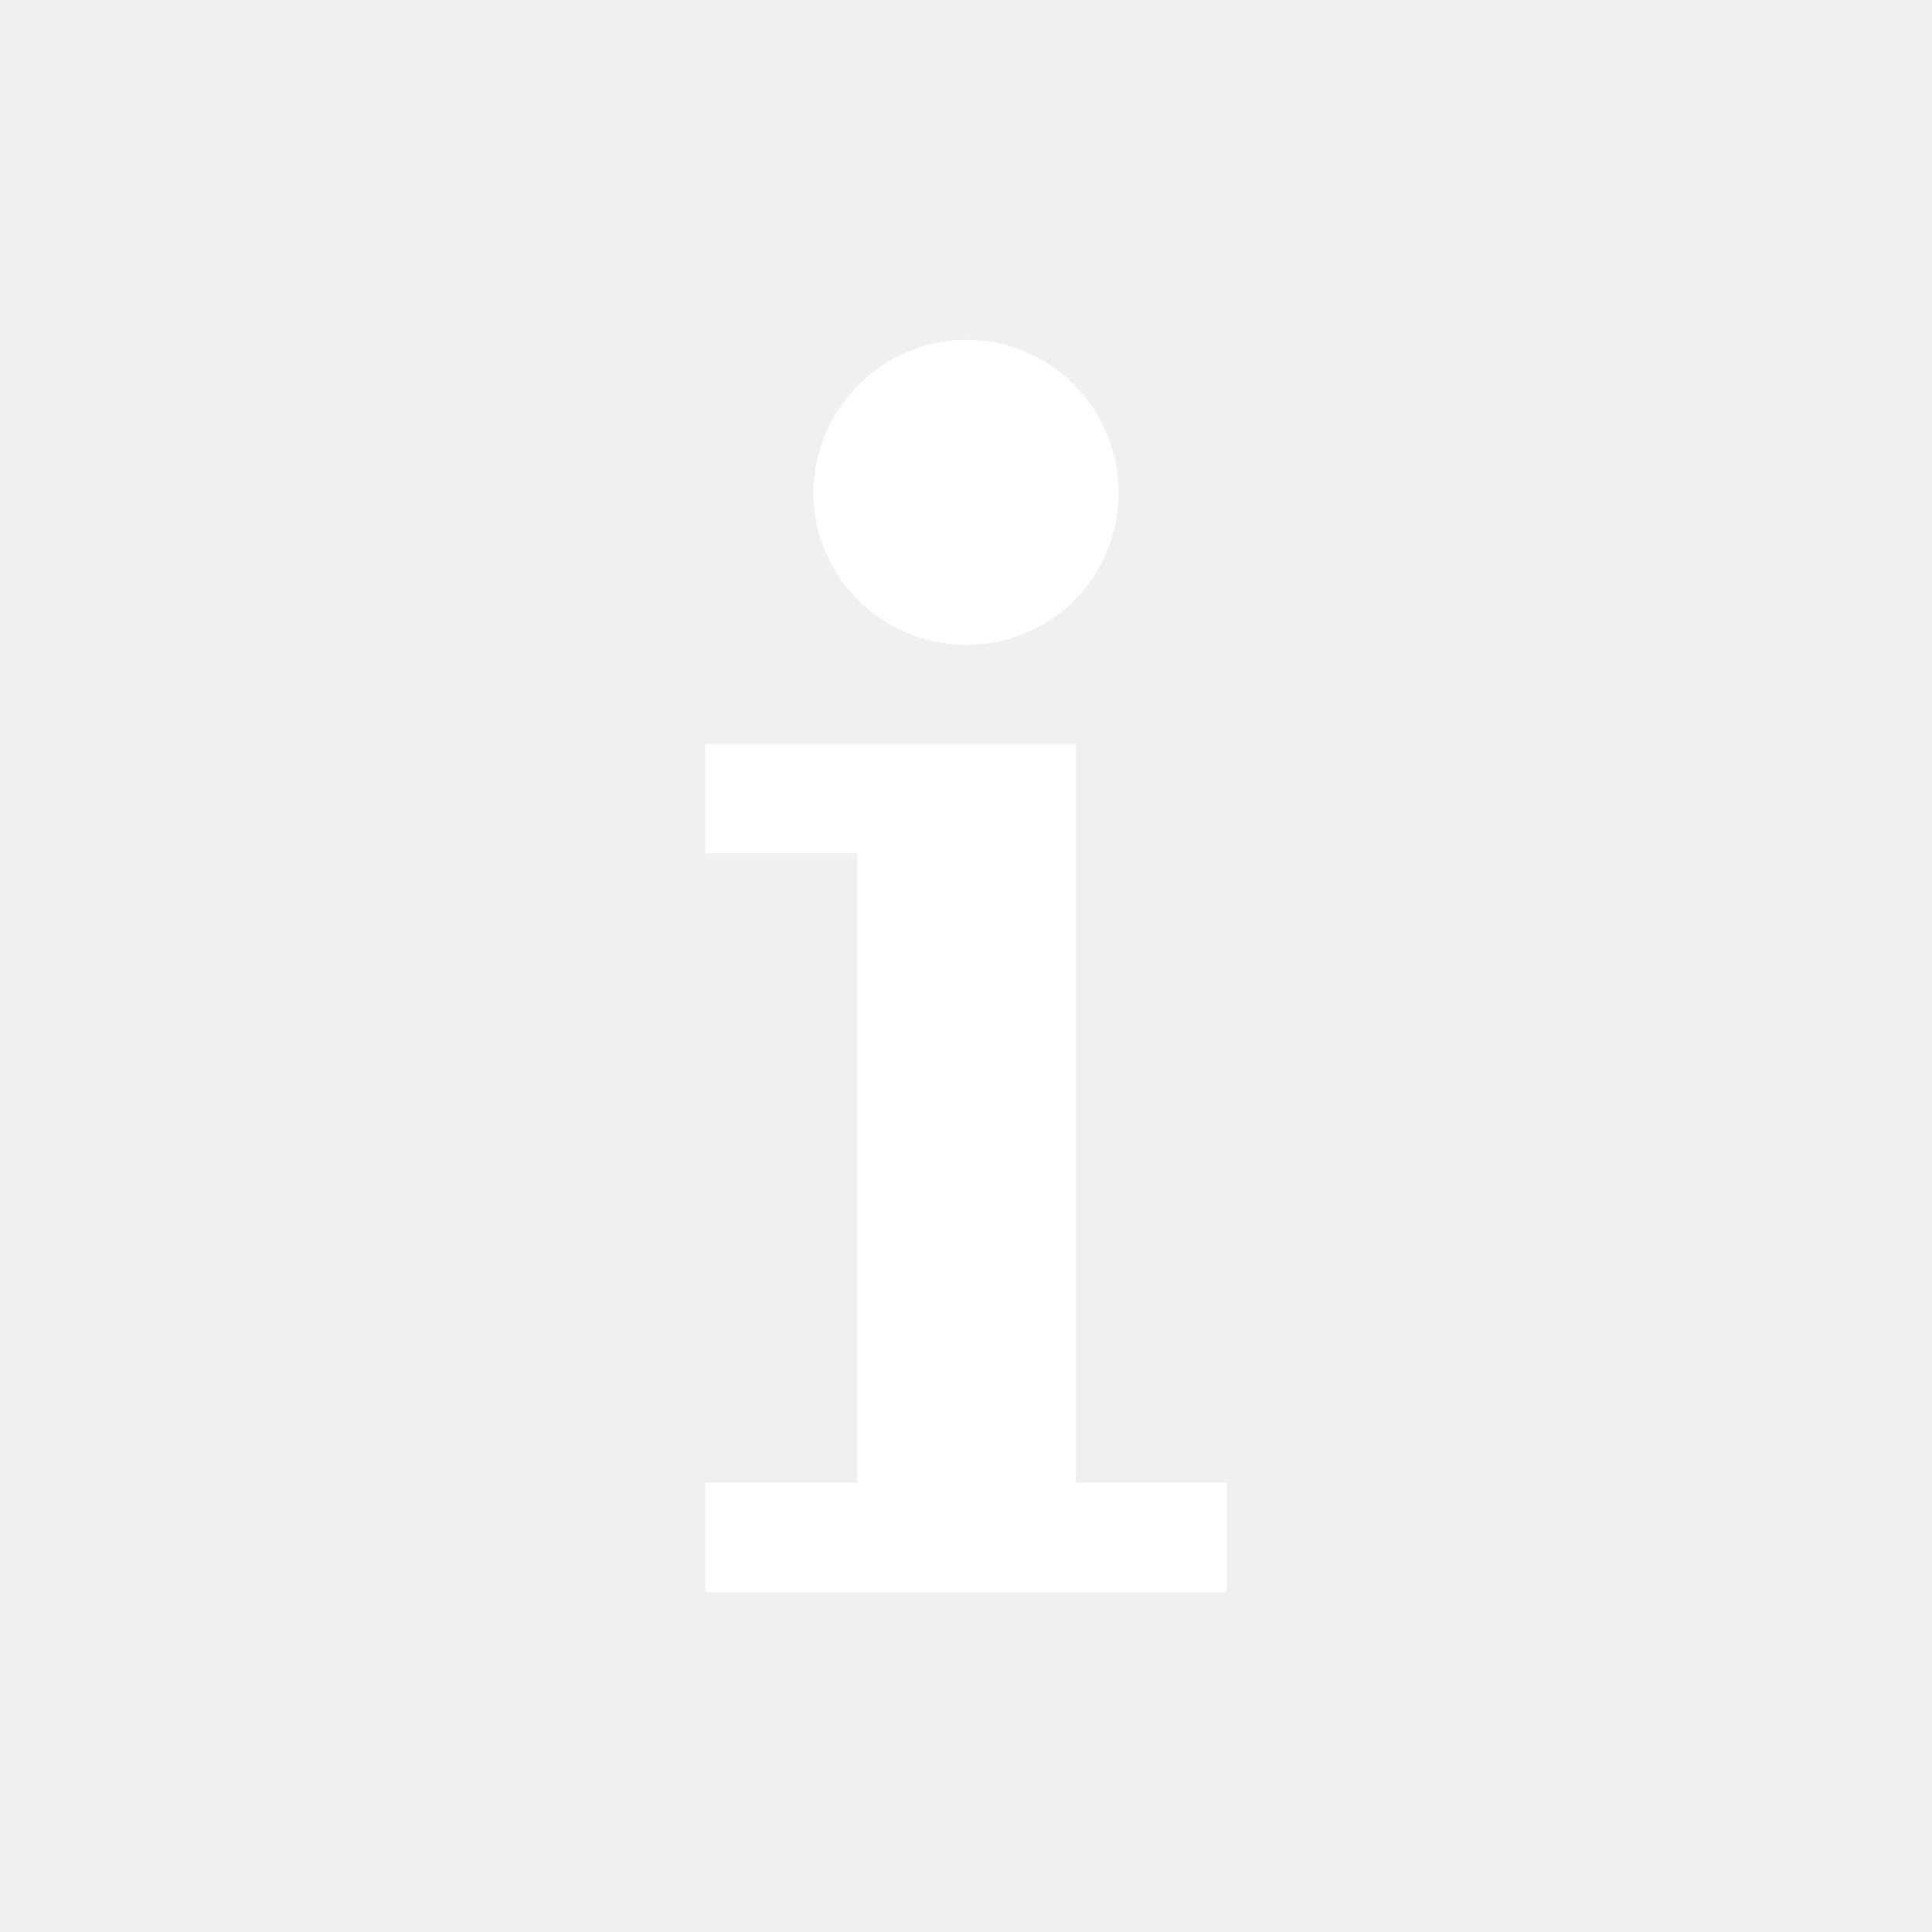
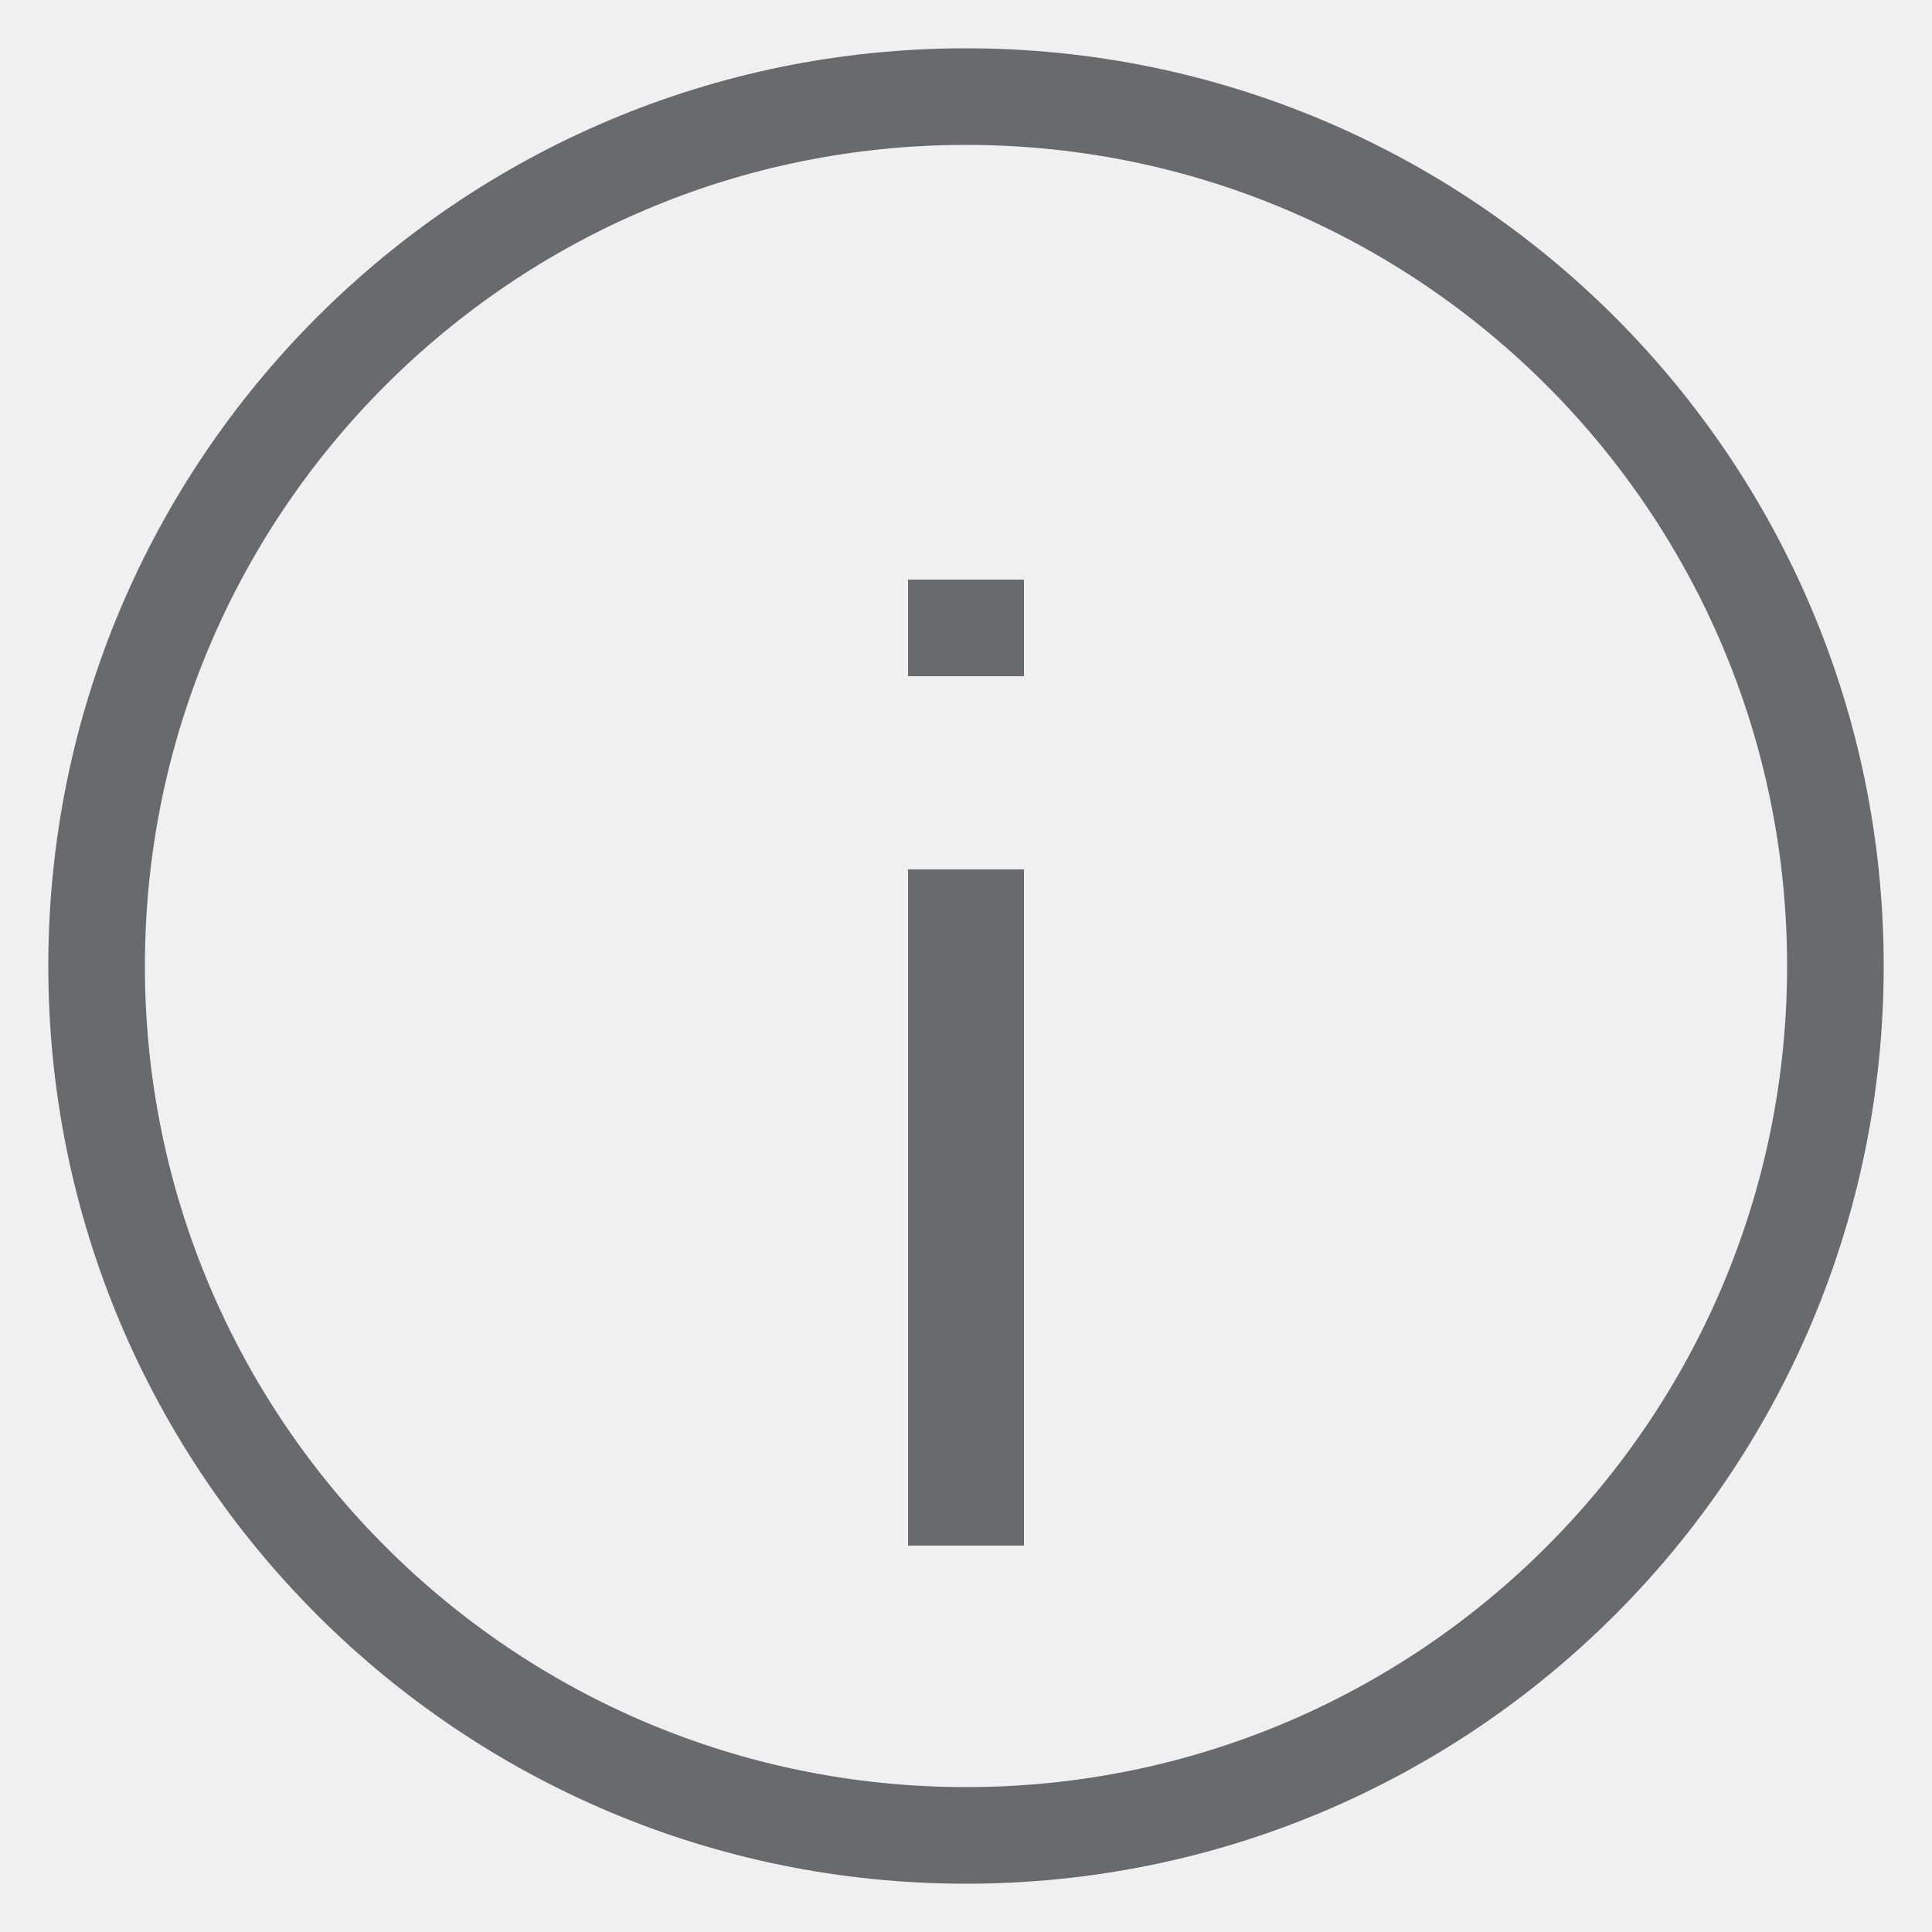
- <svg xmlns="http://www.w3.org/2000/svg" version="1.1" width="66" height="66" id="svg9502">
-   <defs id="defs9504" />
-   <g transform="matrix(0.2844452,0,0,0.2844452,3.417697,-237.8949)" id="layer1-1" style="fill:#ffffff">
-     <path d="m 104.077,877.159 c -10.115,0 -18.395,8.28 -18.395,18.395 0,10.115 8.28,18.241 18.395,18.241 10.115,0 18.24,-8.125 18.24,-18.241 0,-10.115 -8.125,-18.395 -18.24,-18.395 z m -31.38,48.538 0,13.139 18.24,0 0,75.59 -18.24,0 0,13.139 62.605,0 0,-13.139 -18.086,0 0,-88.729 -44.519,0 z" id="circle201-1" style="fill:#ffffff" />
+ <svg xmlns="http://www.w3.org/2000/svg" id="svg9251" viewBox="0 0 200 200" version="1.1">
+   <g id="layer1" transform="translate(0,-852.3622)">
+     <path id="path9261" style="stroke-linejoin:miter;fill-opacity:0;stroke-dashoffset:0;stroke:#686a6e;stroke-linecap:butt;stroke-miterlimit:4;stroke-dasharray:none;stroke-width:10;" d="m190,100a90,90,0,1,1,-180,0,90,90,0,1,1,180,0z" transform="translate(0,852.3622)" />
+     <path id="path10031" style="stroke-linejoin:miter;stroke:#686a6e;stroke-linecap:butt;stroke-miterlimit:4;stroke-dasharray:none;stroke-width:12;fill:none;" d="M100,60v10-10zm0,30v70-70z" transform="translate(0,852.3622)" />
  </g>
</svg>
